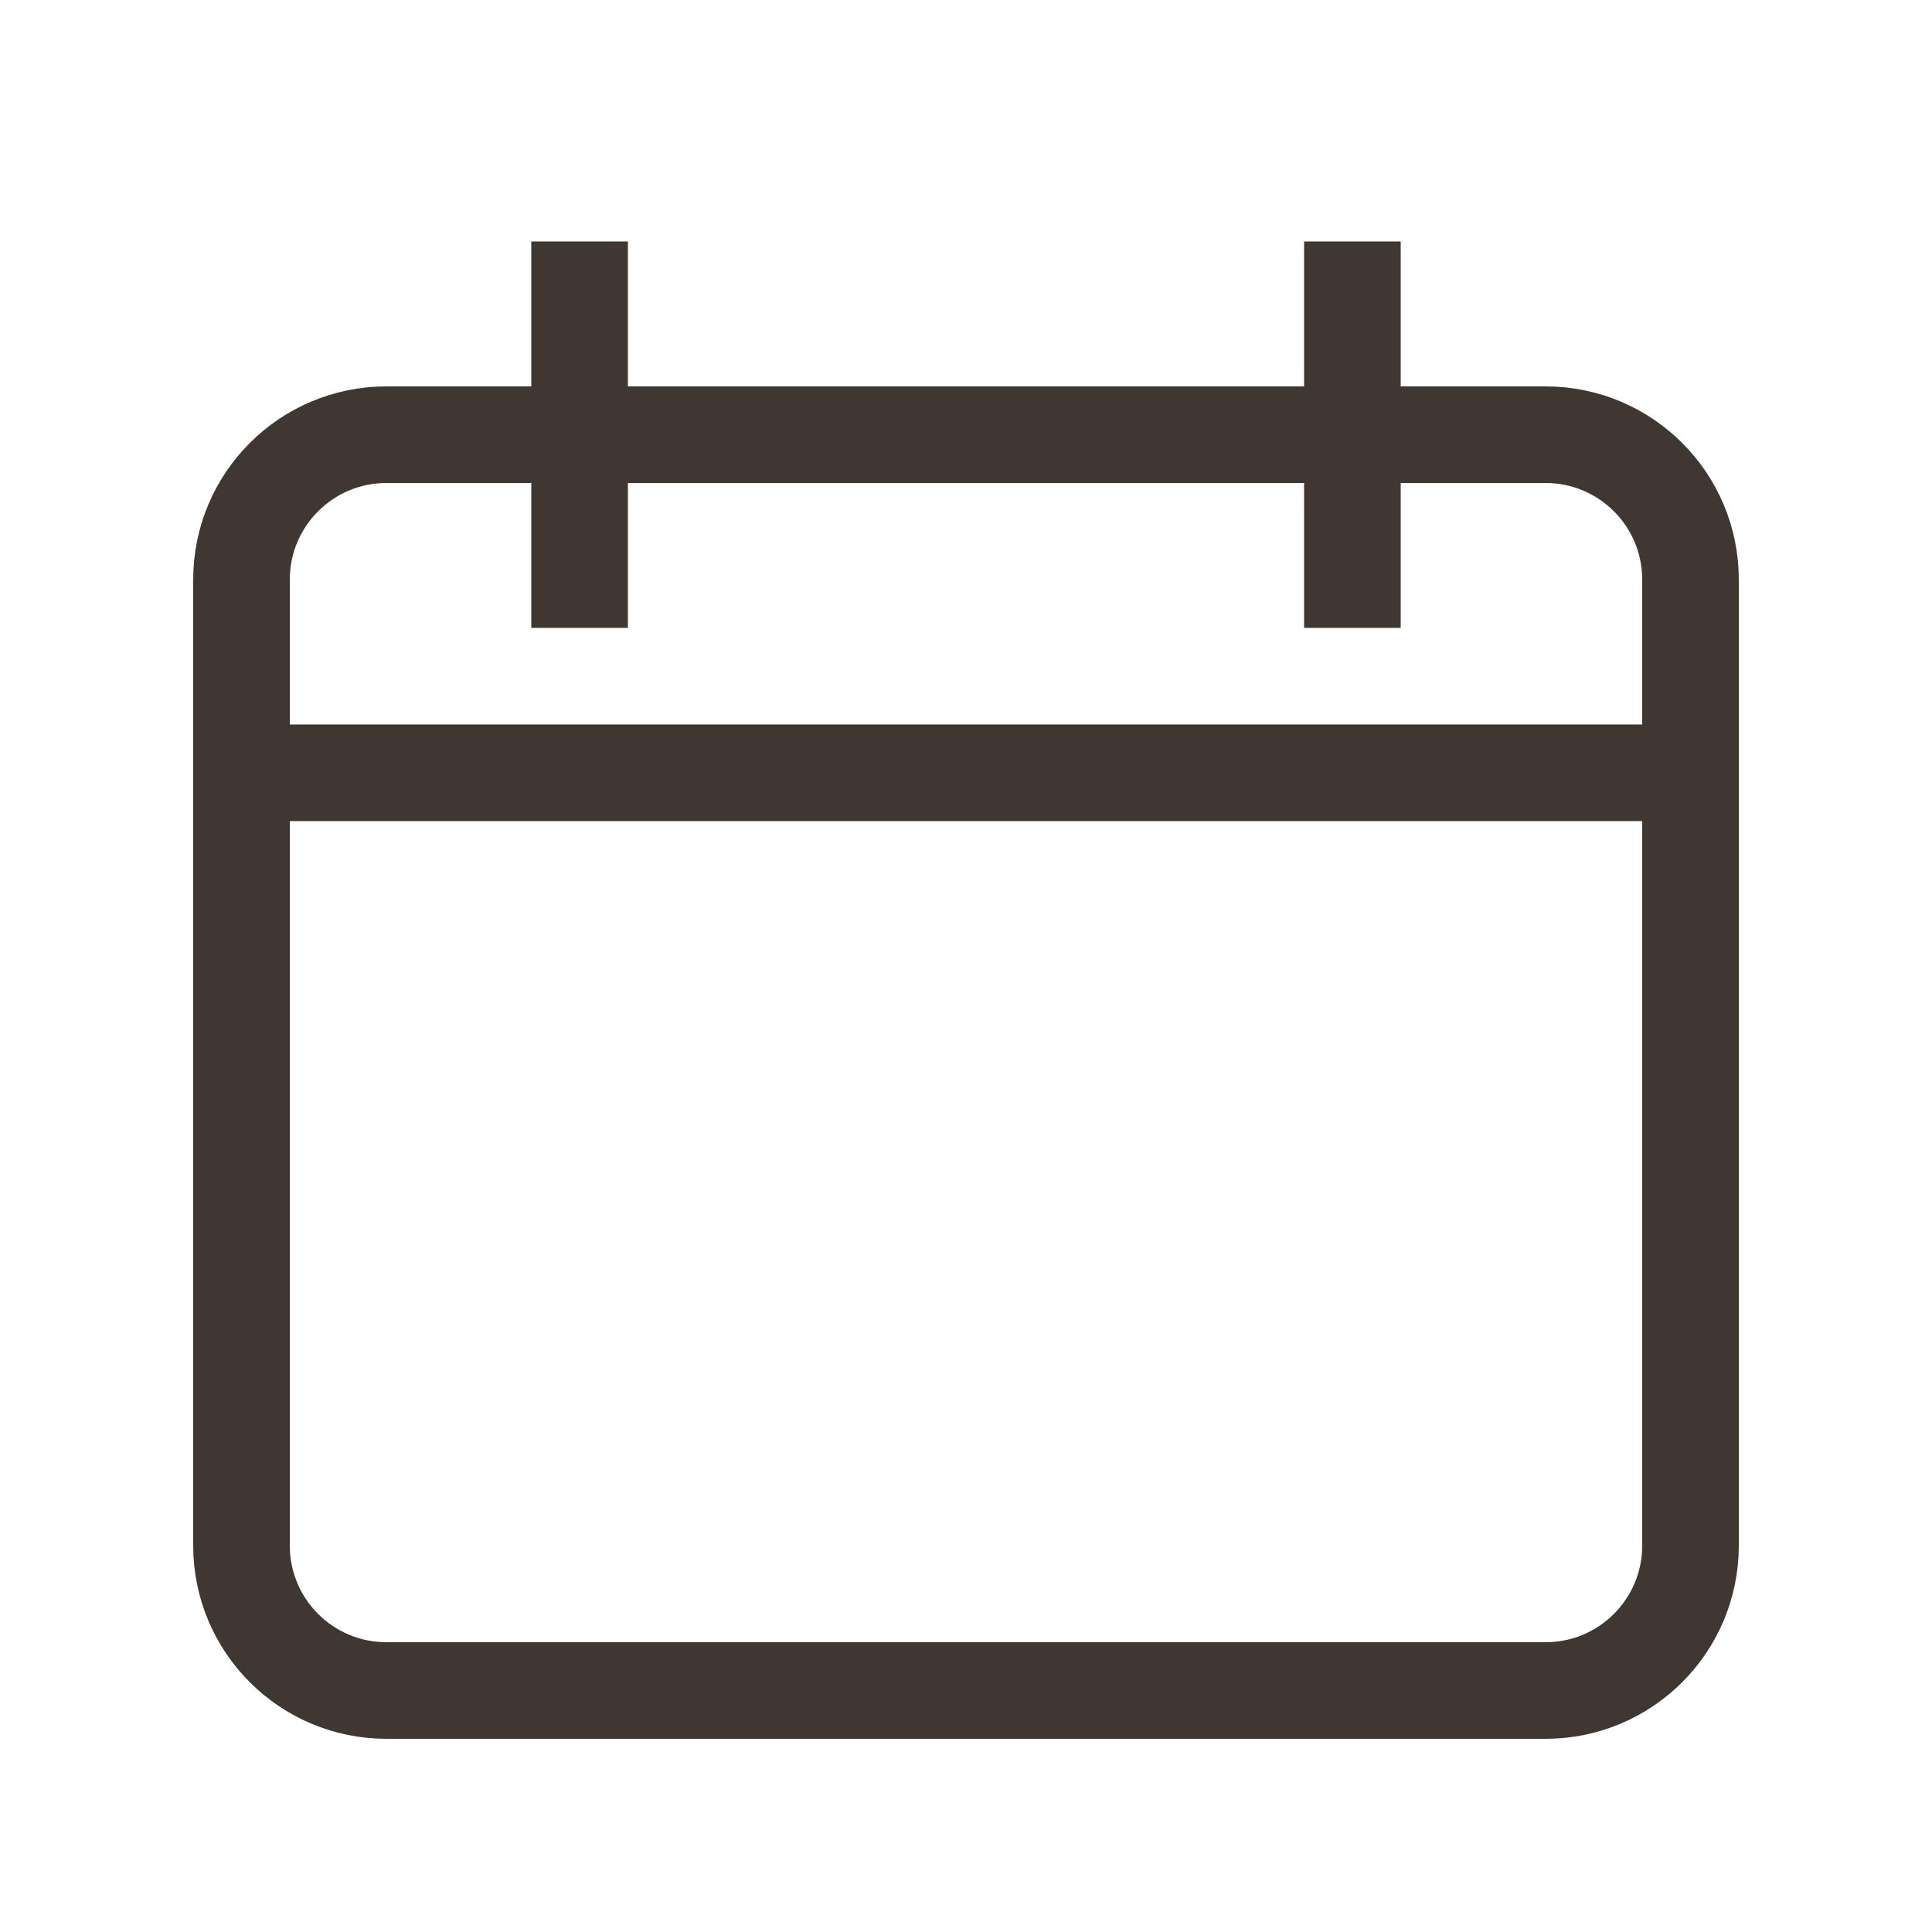
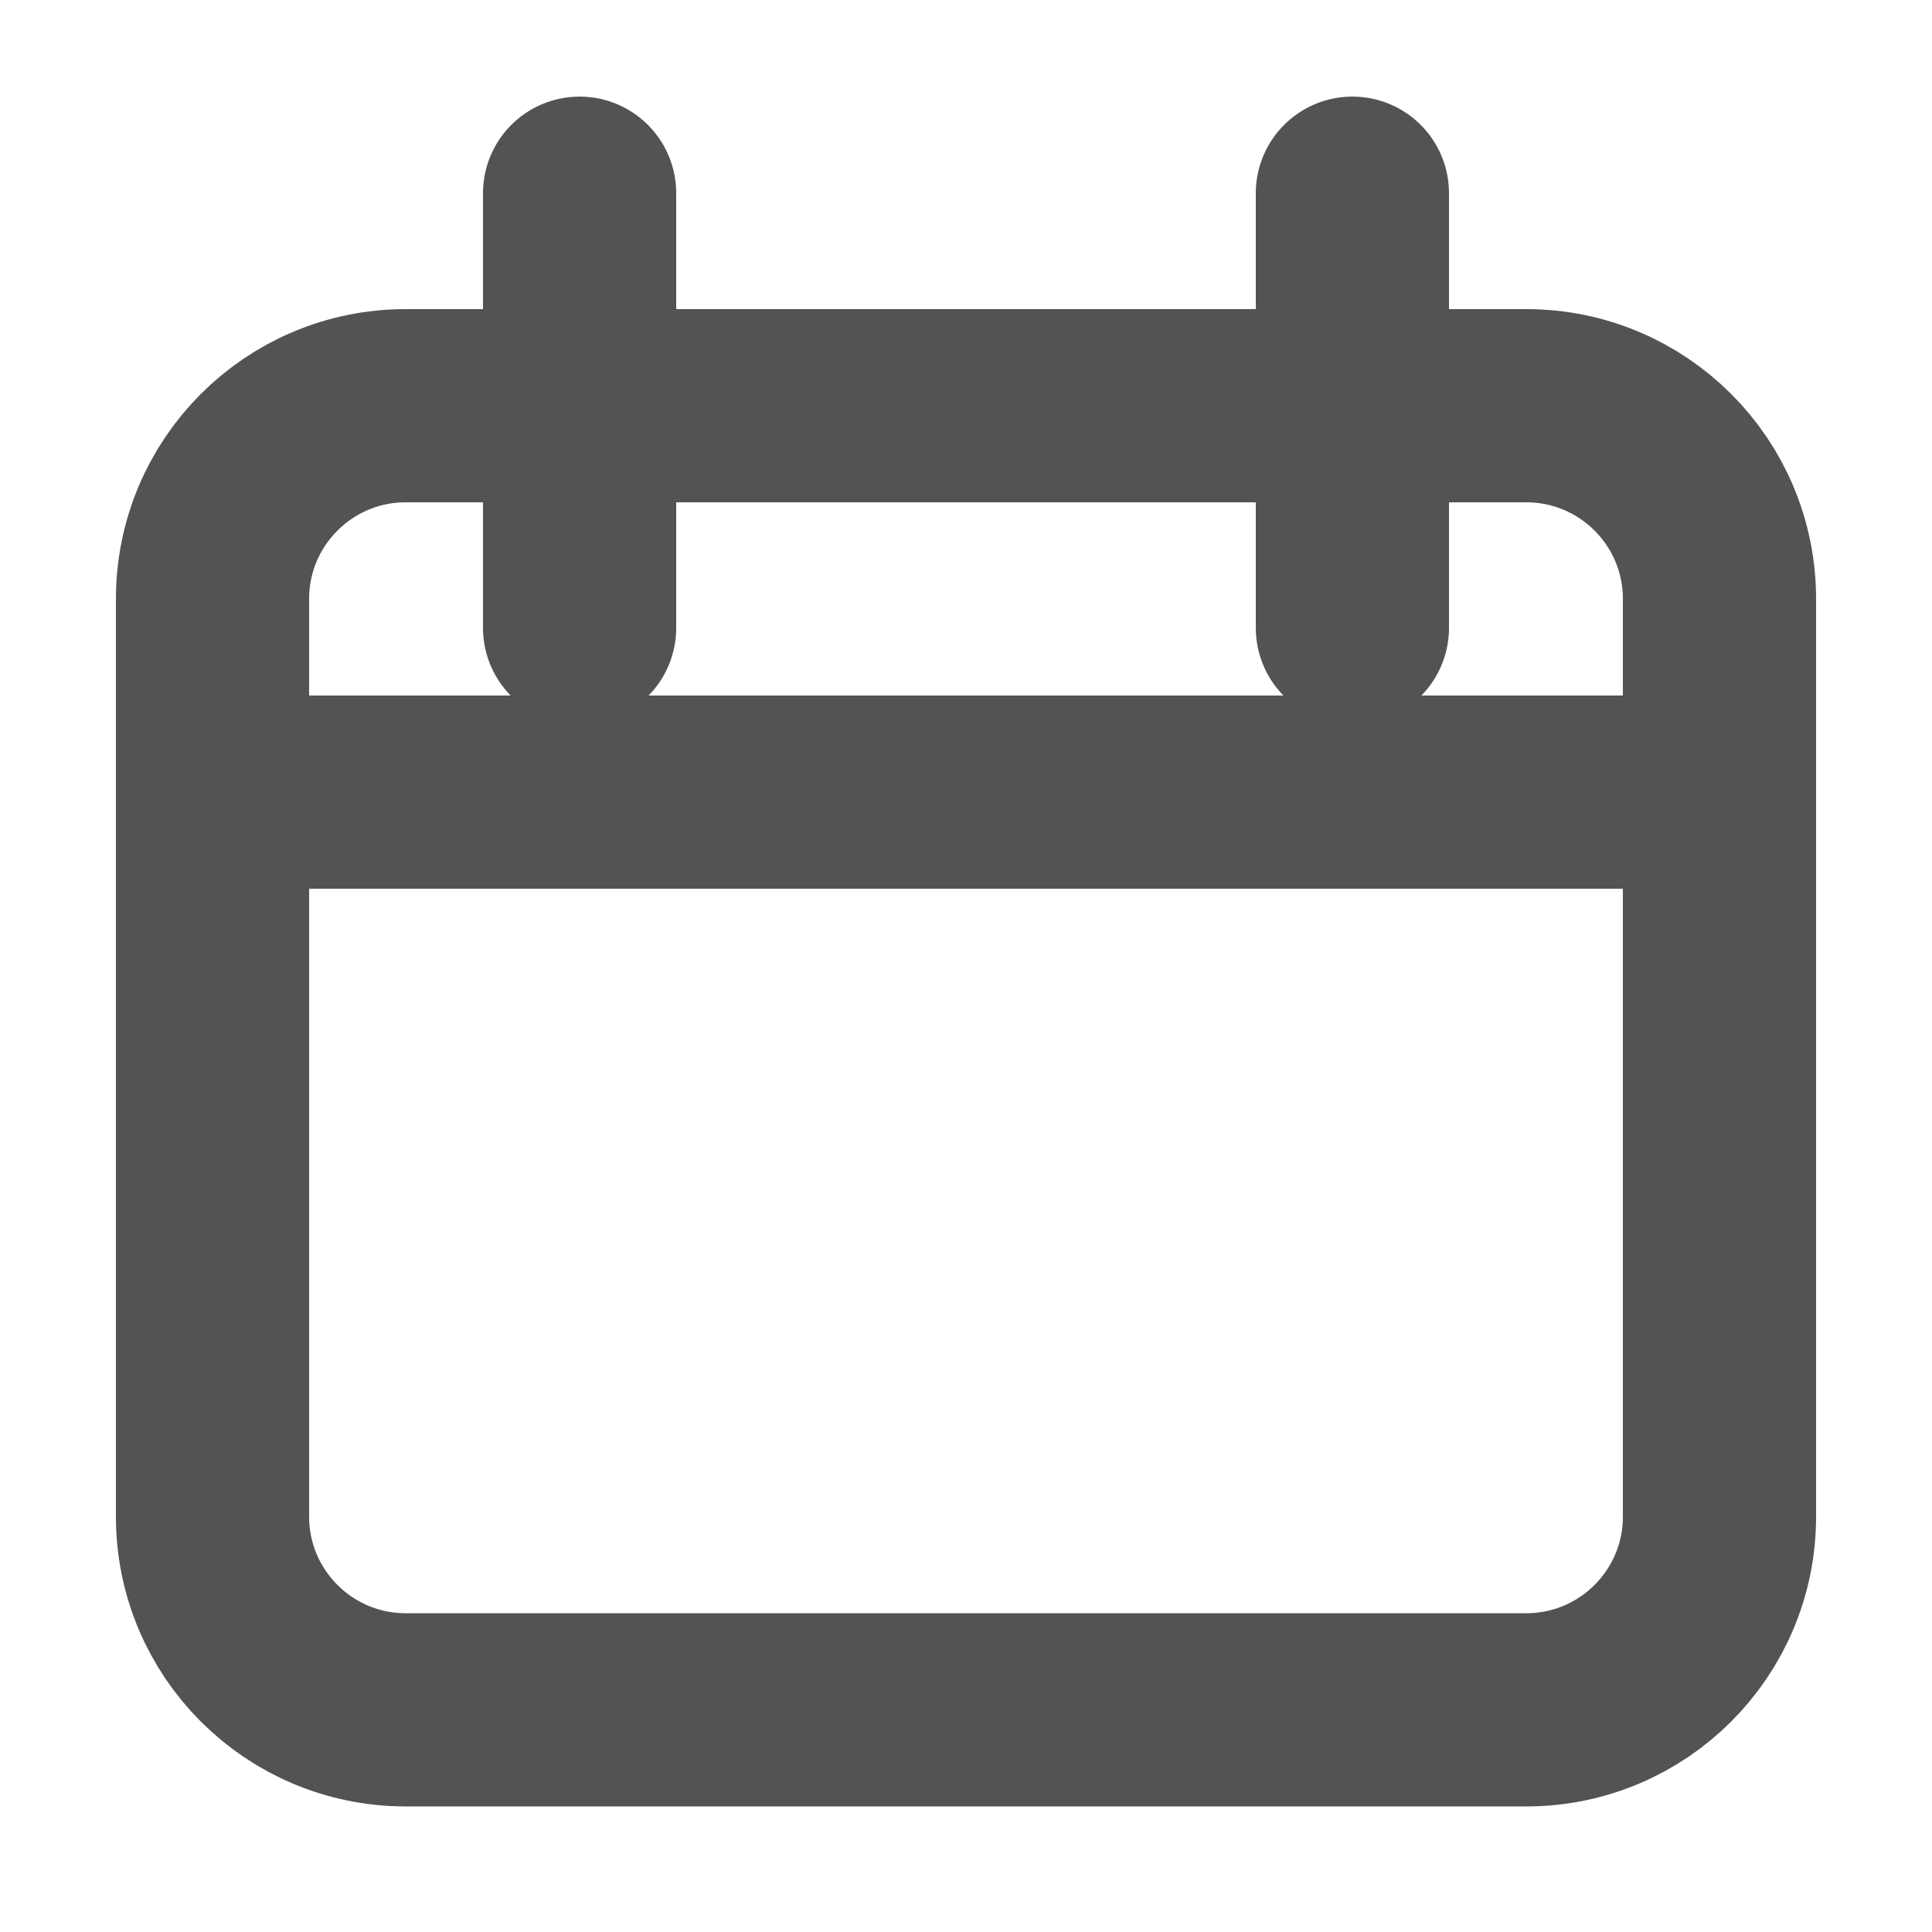
<svg xmlns="http://www.w3.org/2000/svg" width="20" height="20" viewBox="0 0 20 20">
-   <rect x="2.5" y="4.5" width="15" height="13" rx="1.5" fill="none" stroke="#403632" />
-   <path d="M2.5 8h15M6 2.5v4M14 2.5v4" stroke="#403632" />
+   <rect x="2.2" y="4.2" width="15.6" height="13.5" rx="2" fill="none" stroke="#535353" stroke-width="2" />
+   <path d="M2.5 8.2h15M6 2v4.5M14 2v4.5" stroke="#535353" stroke-width="2" stroke-linecap="round" />
</svg>
